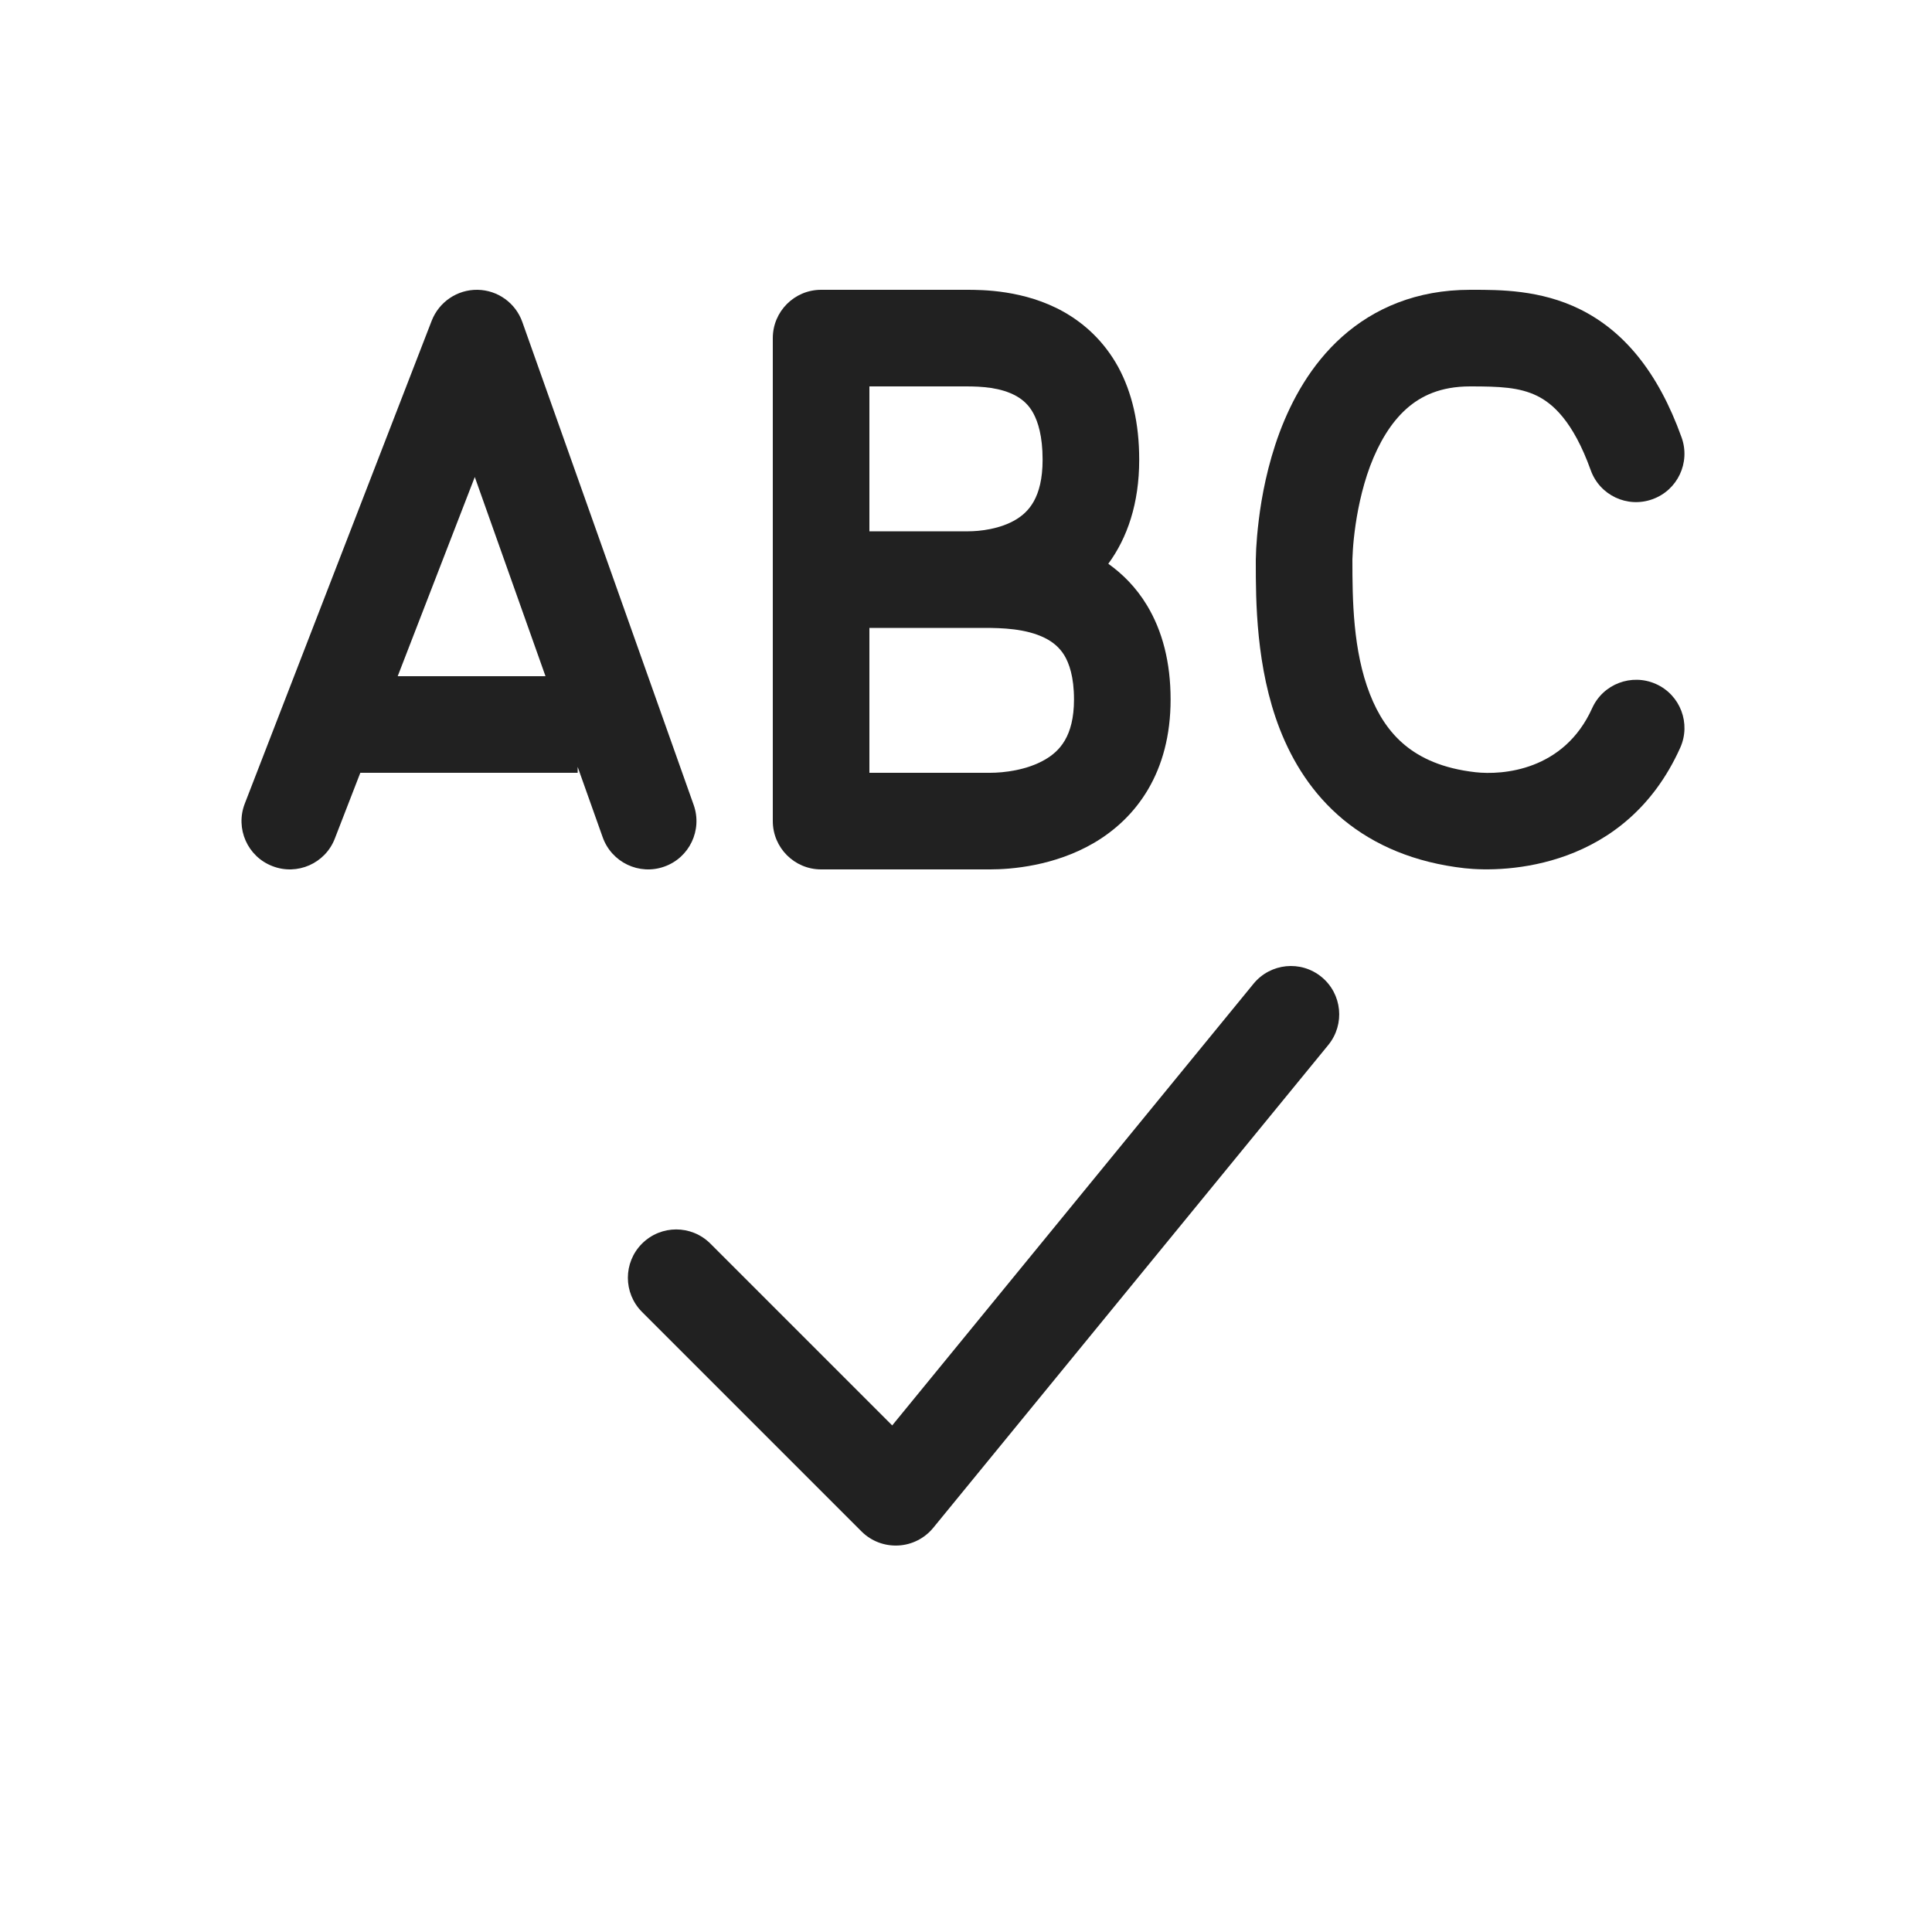
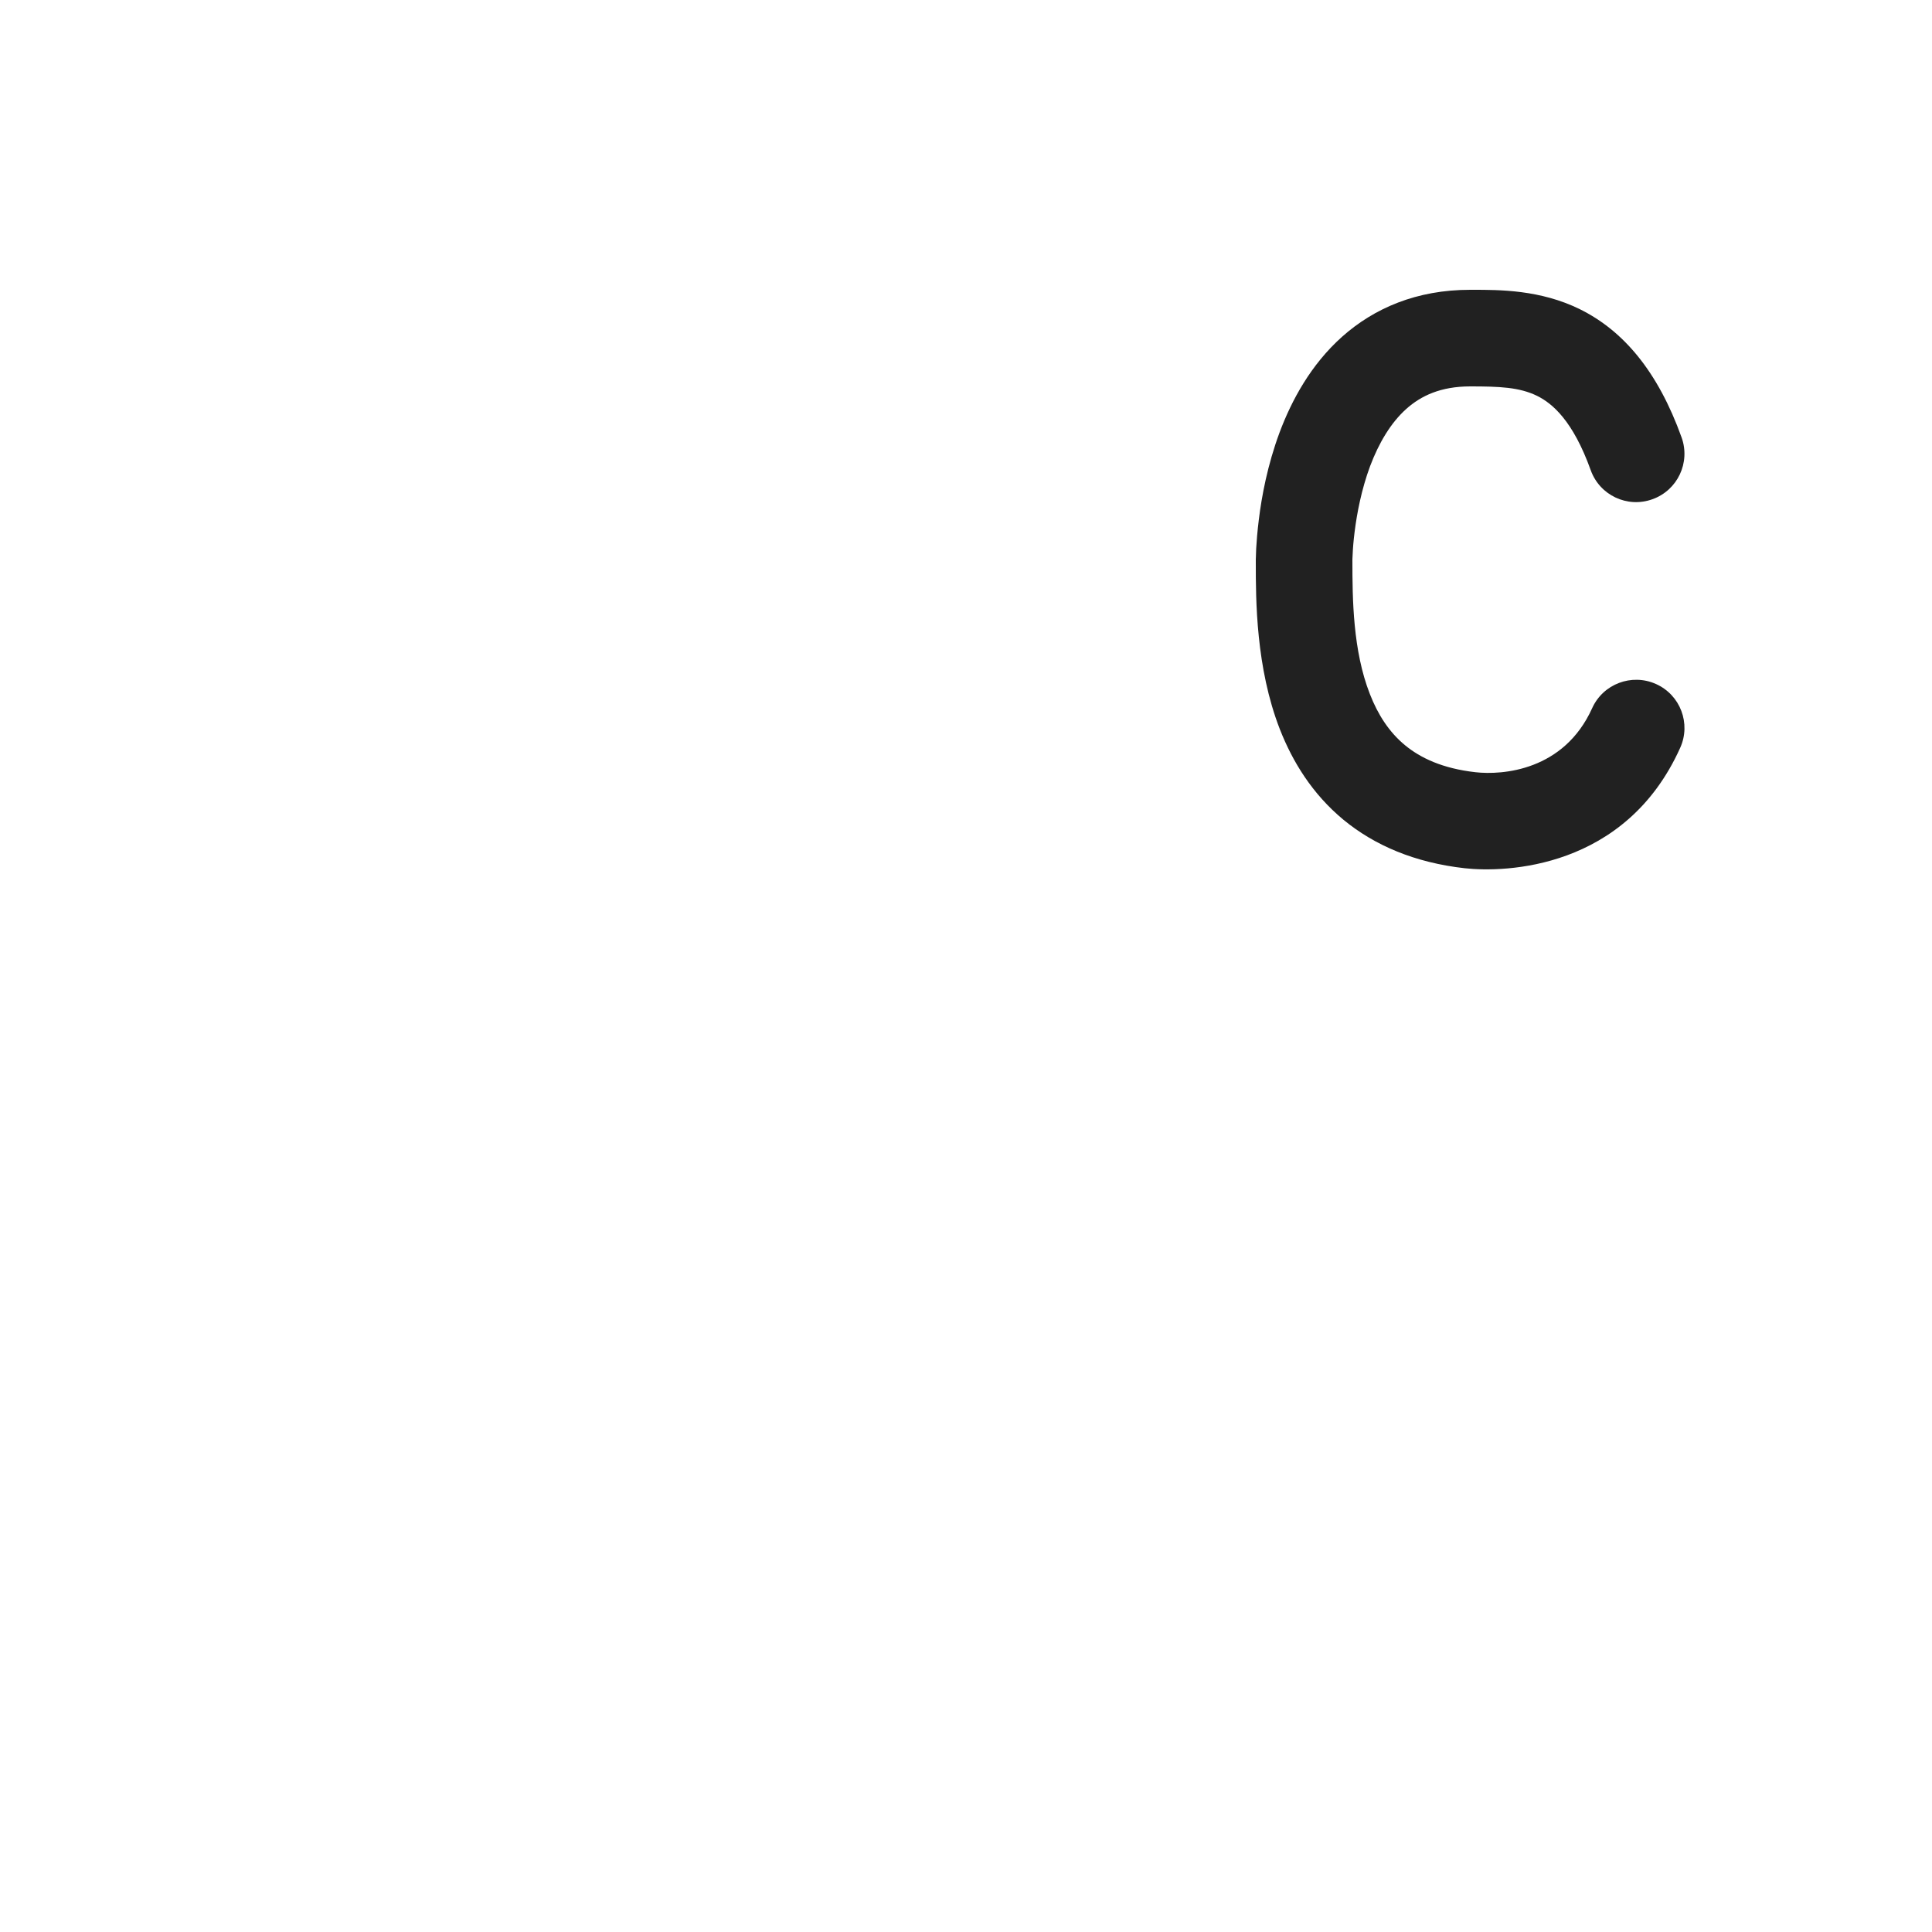
- <svg xmlns="http://www.w3.org/2000/svg" width="20" height="20" viewBox="0 0 20 20" fill="none">
-   <path d="M4.943 3C5.152 3.003 5.337 3.136 5.407 3.333L7.181 8.333C7.273 8.593 7.137 8.879 6.877 8.971C6.617 9.064 6.331 8.927 6.239 8.667L5.98 7.939V8H3.73L3.466 8.681C3.367 8.938 3.077 9.066 2.82 8.966C2.562 8.867 2.434 8.577 2.534 8.319L4.469 3.32C4.545 3.125 4.734 2.997 4.943 3ZM4.915 4.938L4.117 7L5.647 7L4.915 4.938Z" fill="#212121" />
+ <svg xmlns="http://www.w3.org/2000/svg" width="20" height="20" viewBox="0 0 20 20" fill="context-fill" fill-opacity="context-fill-opacity">
+   <path d="M4.943 3C5.152 3.003 5.337 3.136 5.407 3.333L7.181 8.333C7.273 8.593 7.137 8.879 6.877 8.971C6.617 9.064 6.331 8.927 6.239 8.667L5.98 7.939V8H3.73L3.466 8.681C3.367 8.938 3.077 9.066 2.82 8.966C2.562 8.867 2.434 8.577 2.534 8.319L4.469 3.32C4.545 3.125 4.734 2.997 4.943 3ZM4.915 4.938L4.117 7L5.647 7L4.915 4.938Z" />
  <path d="M17.408 4.529C17.162 3.843 16.804 3.423 16.355 3.201C15.945 2.999 15.522 3 15.246 3L15.219 3C14.665 3 14.225 3.19 13.892 3.487C13.57 3.775 13.371 4.143 13.246 4.477C13.121 4.813 13.06 5.142 13.031 5.382C13.016 5.503 13.008 5.605 13.004 5.678C13.002 5.714 13.001 5.744 13.001 5.765L13 5.791L13 5.799L13 5.801L13 5.803L13 5.825C13 6.208 13 6.91 13.249 7.549C13.38 7.884 13.584 8.218 13.906 8.485C14.231 8.753 14.648 8.93 15.163 8.988C15.58 9.034 16.826 9.001 17.393 7.742C17.507 7.49 17.395 7.194 17.143 7.081C16.891 6.968 16.595 7.08 16.482 7.331C16.189 7.98 15.552 8.025 15.274 7.994C14.93 7.955 14.703 7.845 14.544 7.714C14.382 7.58 14.265 7.401 14.181 7.185C14.005 6.736 14 6.204 14 5.803L14 5.79C14.001 5.777 14.001 5.757 14.003 5.731C14.005 5.678 14.011 5.6 14.023 5.505C14.047 5.313 14.094 5.066 14.183 4.826C14.274 4.585 14.397 4.377 14.558 4.233C14.709 4.098 14.913 4 15.219 4C15.522 4 15.728 4.008 15.912 4.098C16.07 4.176 16.283 4.355 16.467 4.867C16.56 5.127 16.846 5.262 17.106 5.168C17.366 5.075 17.501 4.789 17.408 4.529Z" fill="#212121" />
-   <path d="M11.473 5.836C11.669 5.569 11.793 5.214 11.793 4.759C11.793 4.383 11.719 4.063 11.575 3.798C11.428 3.531 11.225 3.349 11.011 3.228C10.605 3 10.165 3 10.003 3H8.5C8.224 3 8 3.224 8 3.5V8.5C8 8.776 8.224 9 8.5 9L10.25 9C10.468 9 10.912 8.965 11.319 8.729C11.766 8.469 12.118 7.993 12.118 7.241C12.118 6.858 12.034 6.531 11.872 6.264C11.761 6.081 11.622 5.942 11.473 5.836ZM10.521 4.1C10.59 4.139 10.651 4.193 10.697 4.278C10.745 4.367 10.793 4.514 10.793 4.759C10.793 5.156 10.643 5.302 10.518 5.378C10.354 5.477 10.144 5.5 10.023 5.5H9V4H10C10.158 4 10.361 4.01 10.521 4.1ZM9.364 6.5L9.371 6.5H10.186C10.373 6.5 10.619 6.507 10.814 6.603C10.901 6.646 10.968 6.703 11.018 6.784C11.067 6.866 11.118 7.004 11.118 7.241C11.118 7.625 10.966 7.778 10.817 7.864C10.63 7.973 10.39 8 10.25 8H9V6.5H9.364Z" fill="#212121" />
-   <path d="M13.751 10.817C13.925 10.603 13.894 10.288 13.68 10.113C13.466 9.938 13.152 9.97 12.977 10.183L9.236 14.756L7.354 12.874C7.158 12.678 6.842 12.678 6.646 12.874C6.451 13.069 6.451 13.386 6.646 13.581L8.919 15.854C9.019 15.954 9.157 16.006 9.298 15.999C9.439 15.992 9.57 15.926 9.66 15.817L13.751 10.817Z" fill="#212121" />
+   <path d="M11.473 5.836C11.669 5.569 11.793 5.214 11.793 4.759C11.793 4.383 11.719 4.063 11.575 3.798C11.428 3.531 11.225 3.349 11.011 3.228C10.605 3 10.165 3 10.003 3H8.5C8.224 3 8 3.224 8 3.5V8.5C8 8.776 8.224 9 8.5 9L10.25 9C10.468 9 10.912 8.965 11.319 8.729C11.766 8.469 12.118 7.993 12.118 7.241C12.118 6.858 12.034 6.531 11.872 6.264C11.761 6.081 11.622 5.942 11.473 5.836ZM10.521 4.1C10.59 4.139 10.651 4.193 10.697 4.278C10.745 4.367 10.793 4.514 10.793 4.759C10.793 5.156 10.643 5.302 10.518 5.378C10.354 5.477 10.144 5.5 10.023 5.5H9V4H10C10.158 4 10.361 4.01 10.521 4.1ZM9.364 6.5L9.371 6.5H10.186C10.373 6.5 10.619 6.507 10.814 6.603C10.901 6.646 10.968 6.703 11.018 6.784C11.067 6.866 11.118 7.004 11.118 7.241C11.118 7.625 10.966 7.778 10.817 7.864C10.63 7.973 10.39 8 10.25 8H9V6.5H9.364Z" />
+   <path d="M13.751 10.817C13.925 10.603 13.894 10.288 13.68 10.113C13.466 9.938 13.152 9.97 12.977 10.183L9.236 14.756L7.354 12.874C7.158 12.678 6.842 12.678 6.646 12.874C6.451 13.069 6.451 13.386 6.646 13.581L8.919 15.854C9.019 15.954 9.157 16.006 9.298 15.999C9.439 15.992 9.57 15.926 9.66 15.817L13.751 10.817Z" />
</svg>
